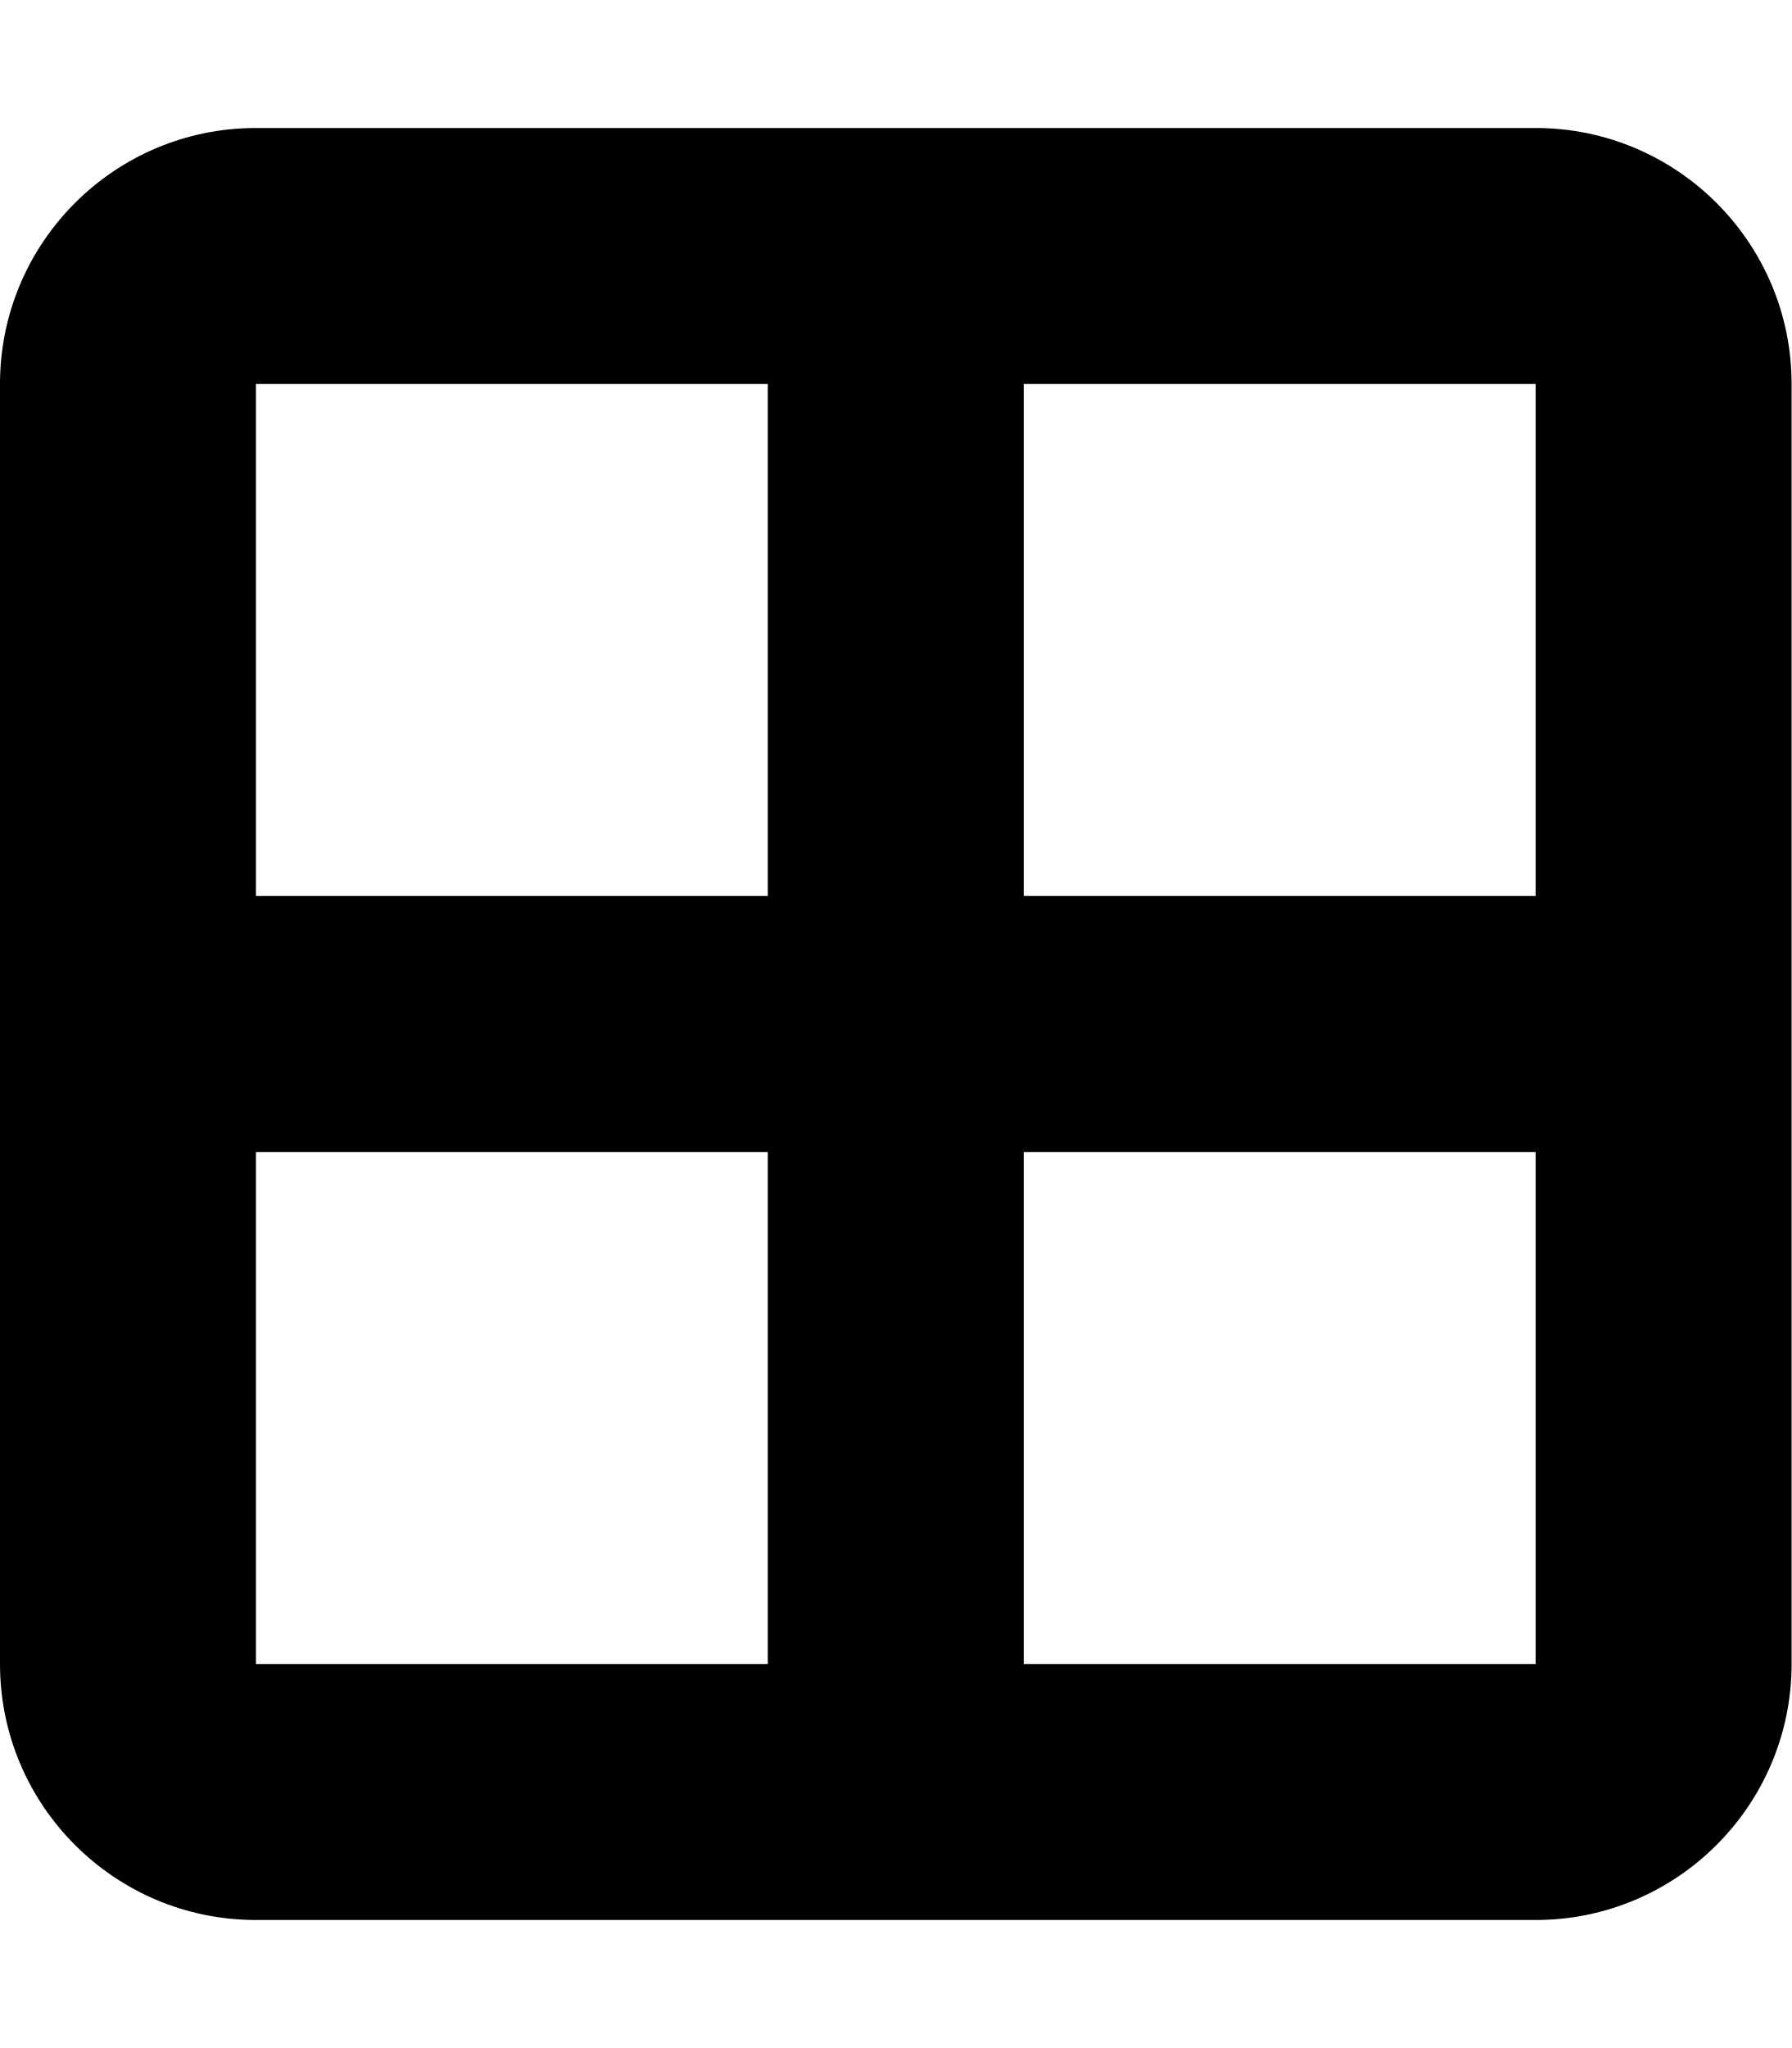
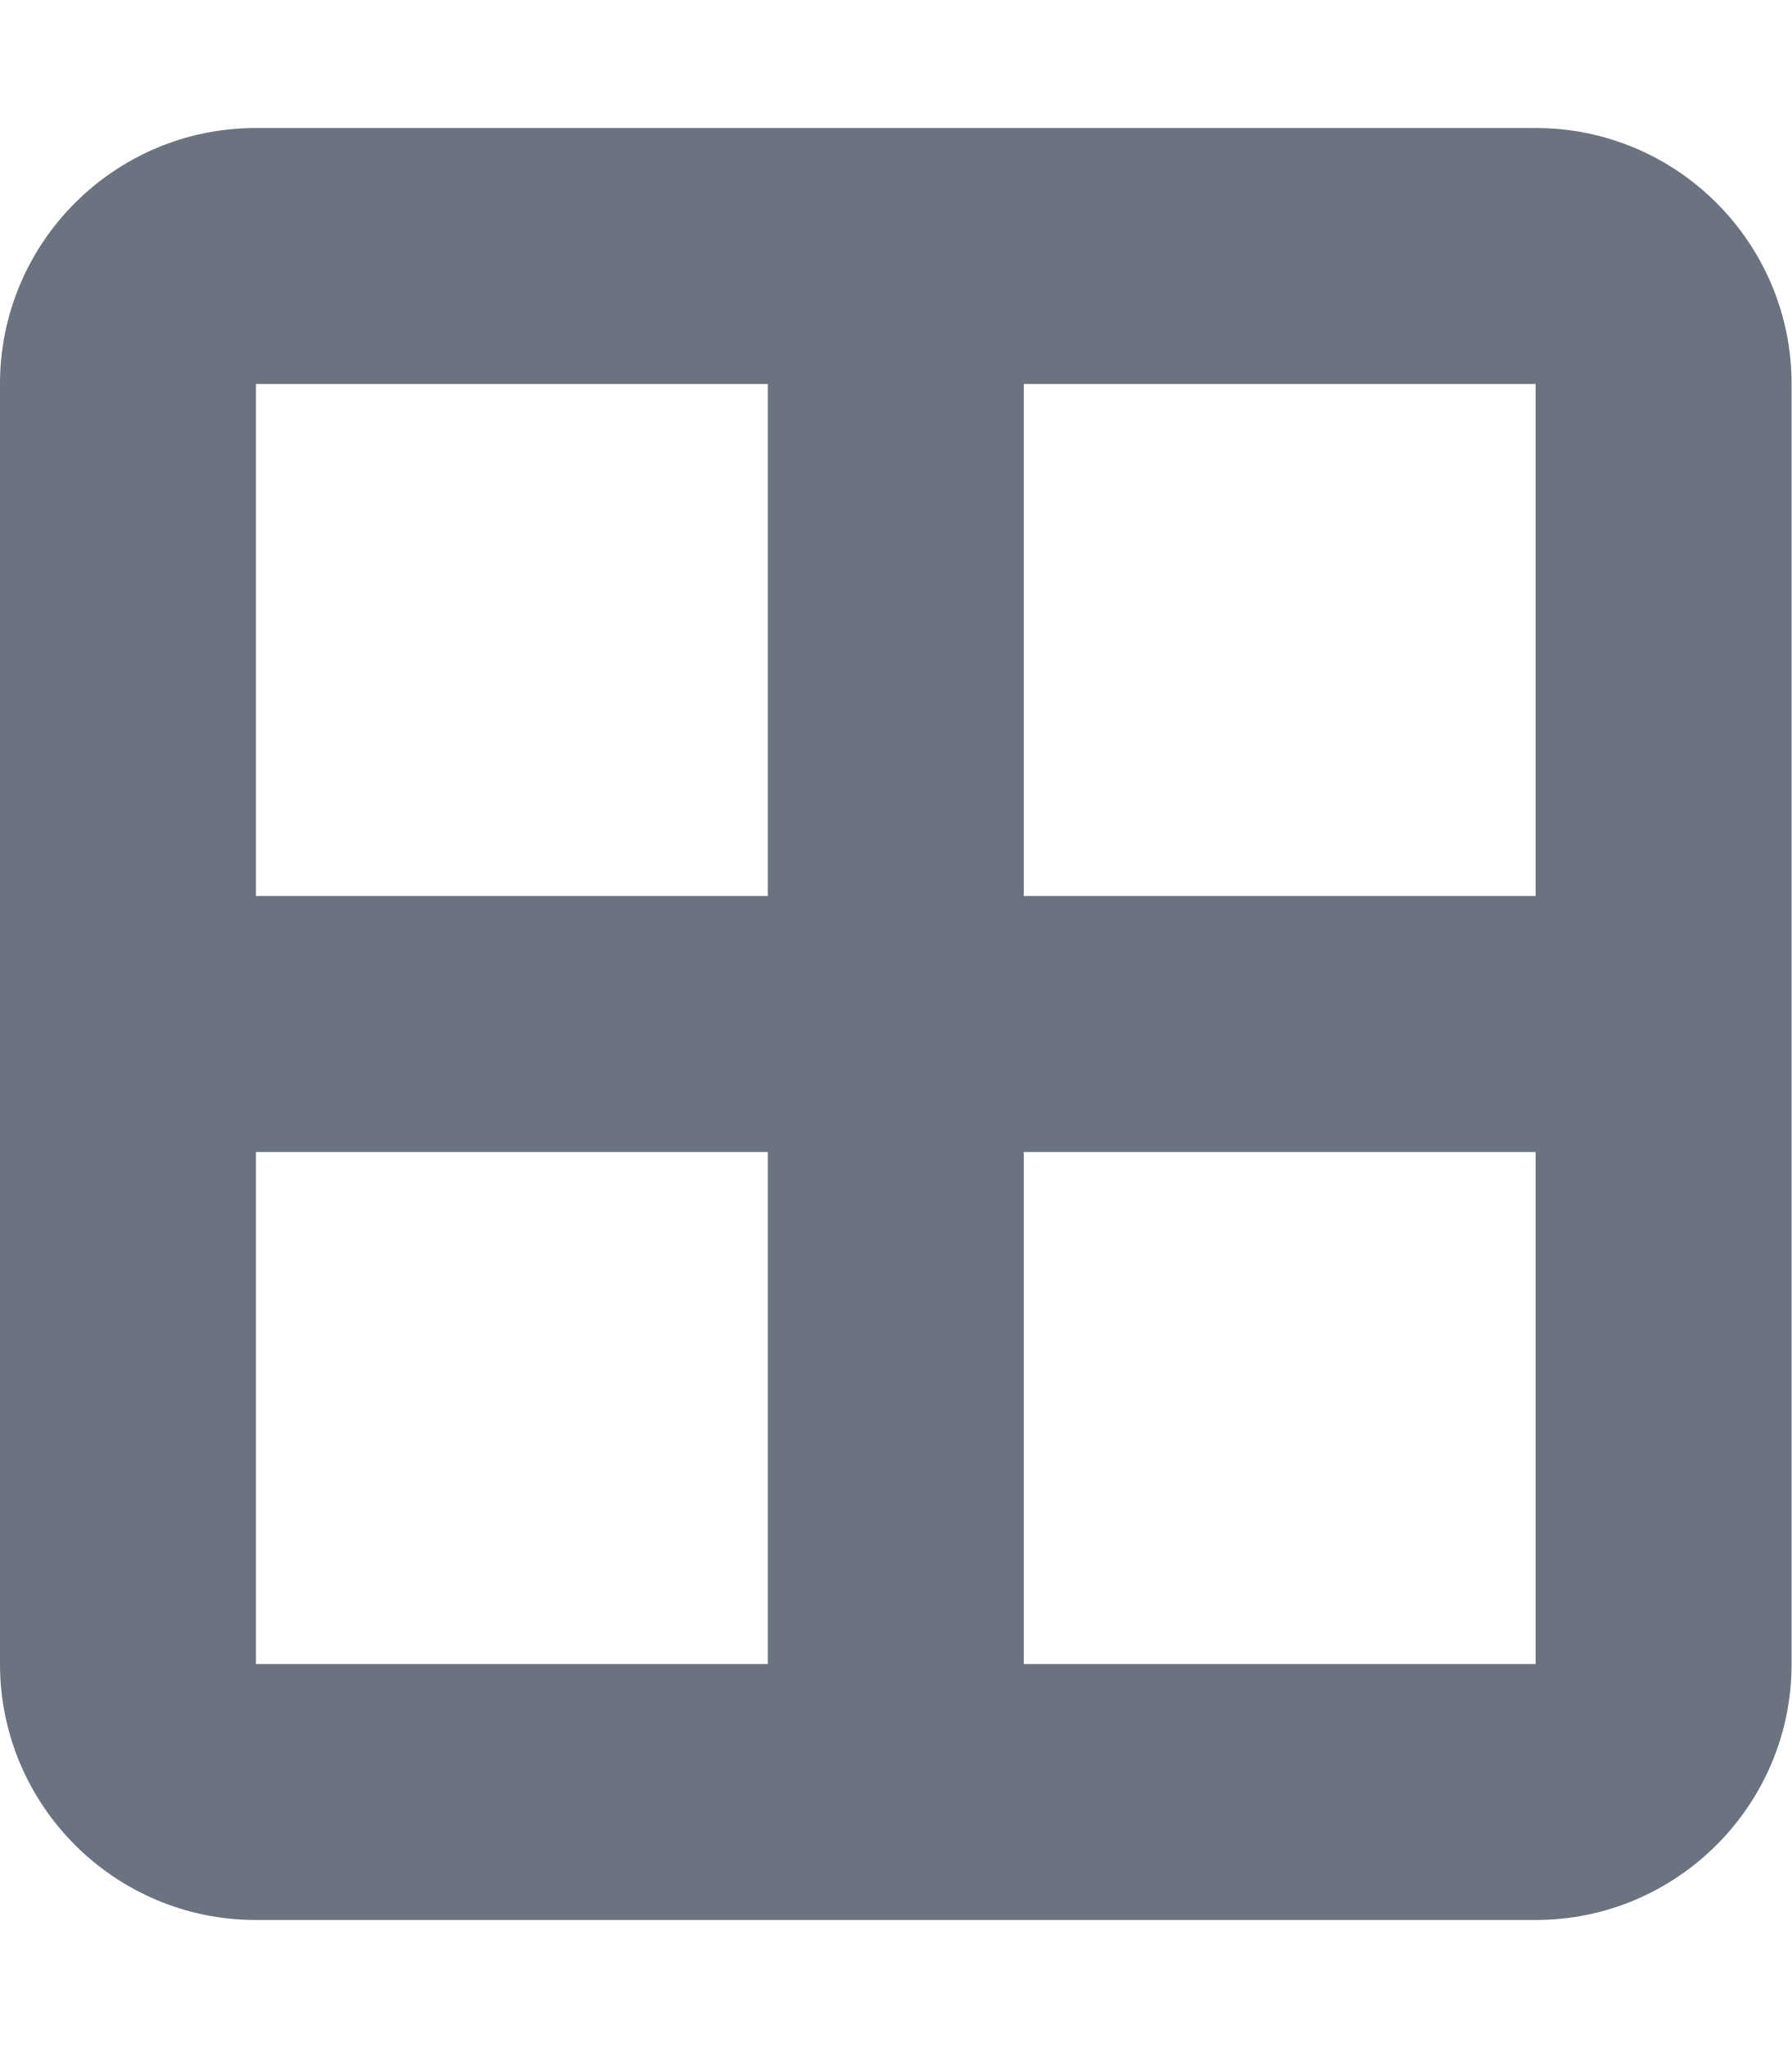
<svg xmlns="http://www.w3.org/2000/svg" viewBox="0 0 448 512">
-   <path d="M384 32C419.3 32 448 60.65 448 96V416C448 451.3 419.3 480 384 480H64C28.65 480 0 451.3 0 416V96C0 60.65 28.65 32 64 32H384zM384 96H256V224H384V96zM384 288H256V416H384V288zM192 224V96H64V224H192zM64 416H192V288H64V416z" />
+   <path fill="#6b7280" d="M384 32C419.3 32 448 60.65 448 96V416C448 451.3 419.3 480 384 480H64C28.65 480 0 451.3 0 416V96C0 60.65 28.65 32 64 32H384zM384 96H256V224H384V96zM384 288H256V416H384V288zM192 224V96H64V224H192zM64 416H192V288H64V416z" />
</svg>
